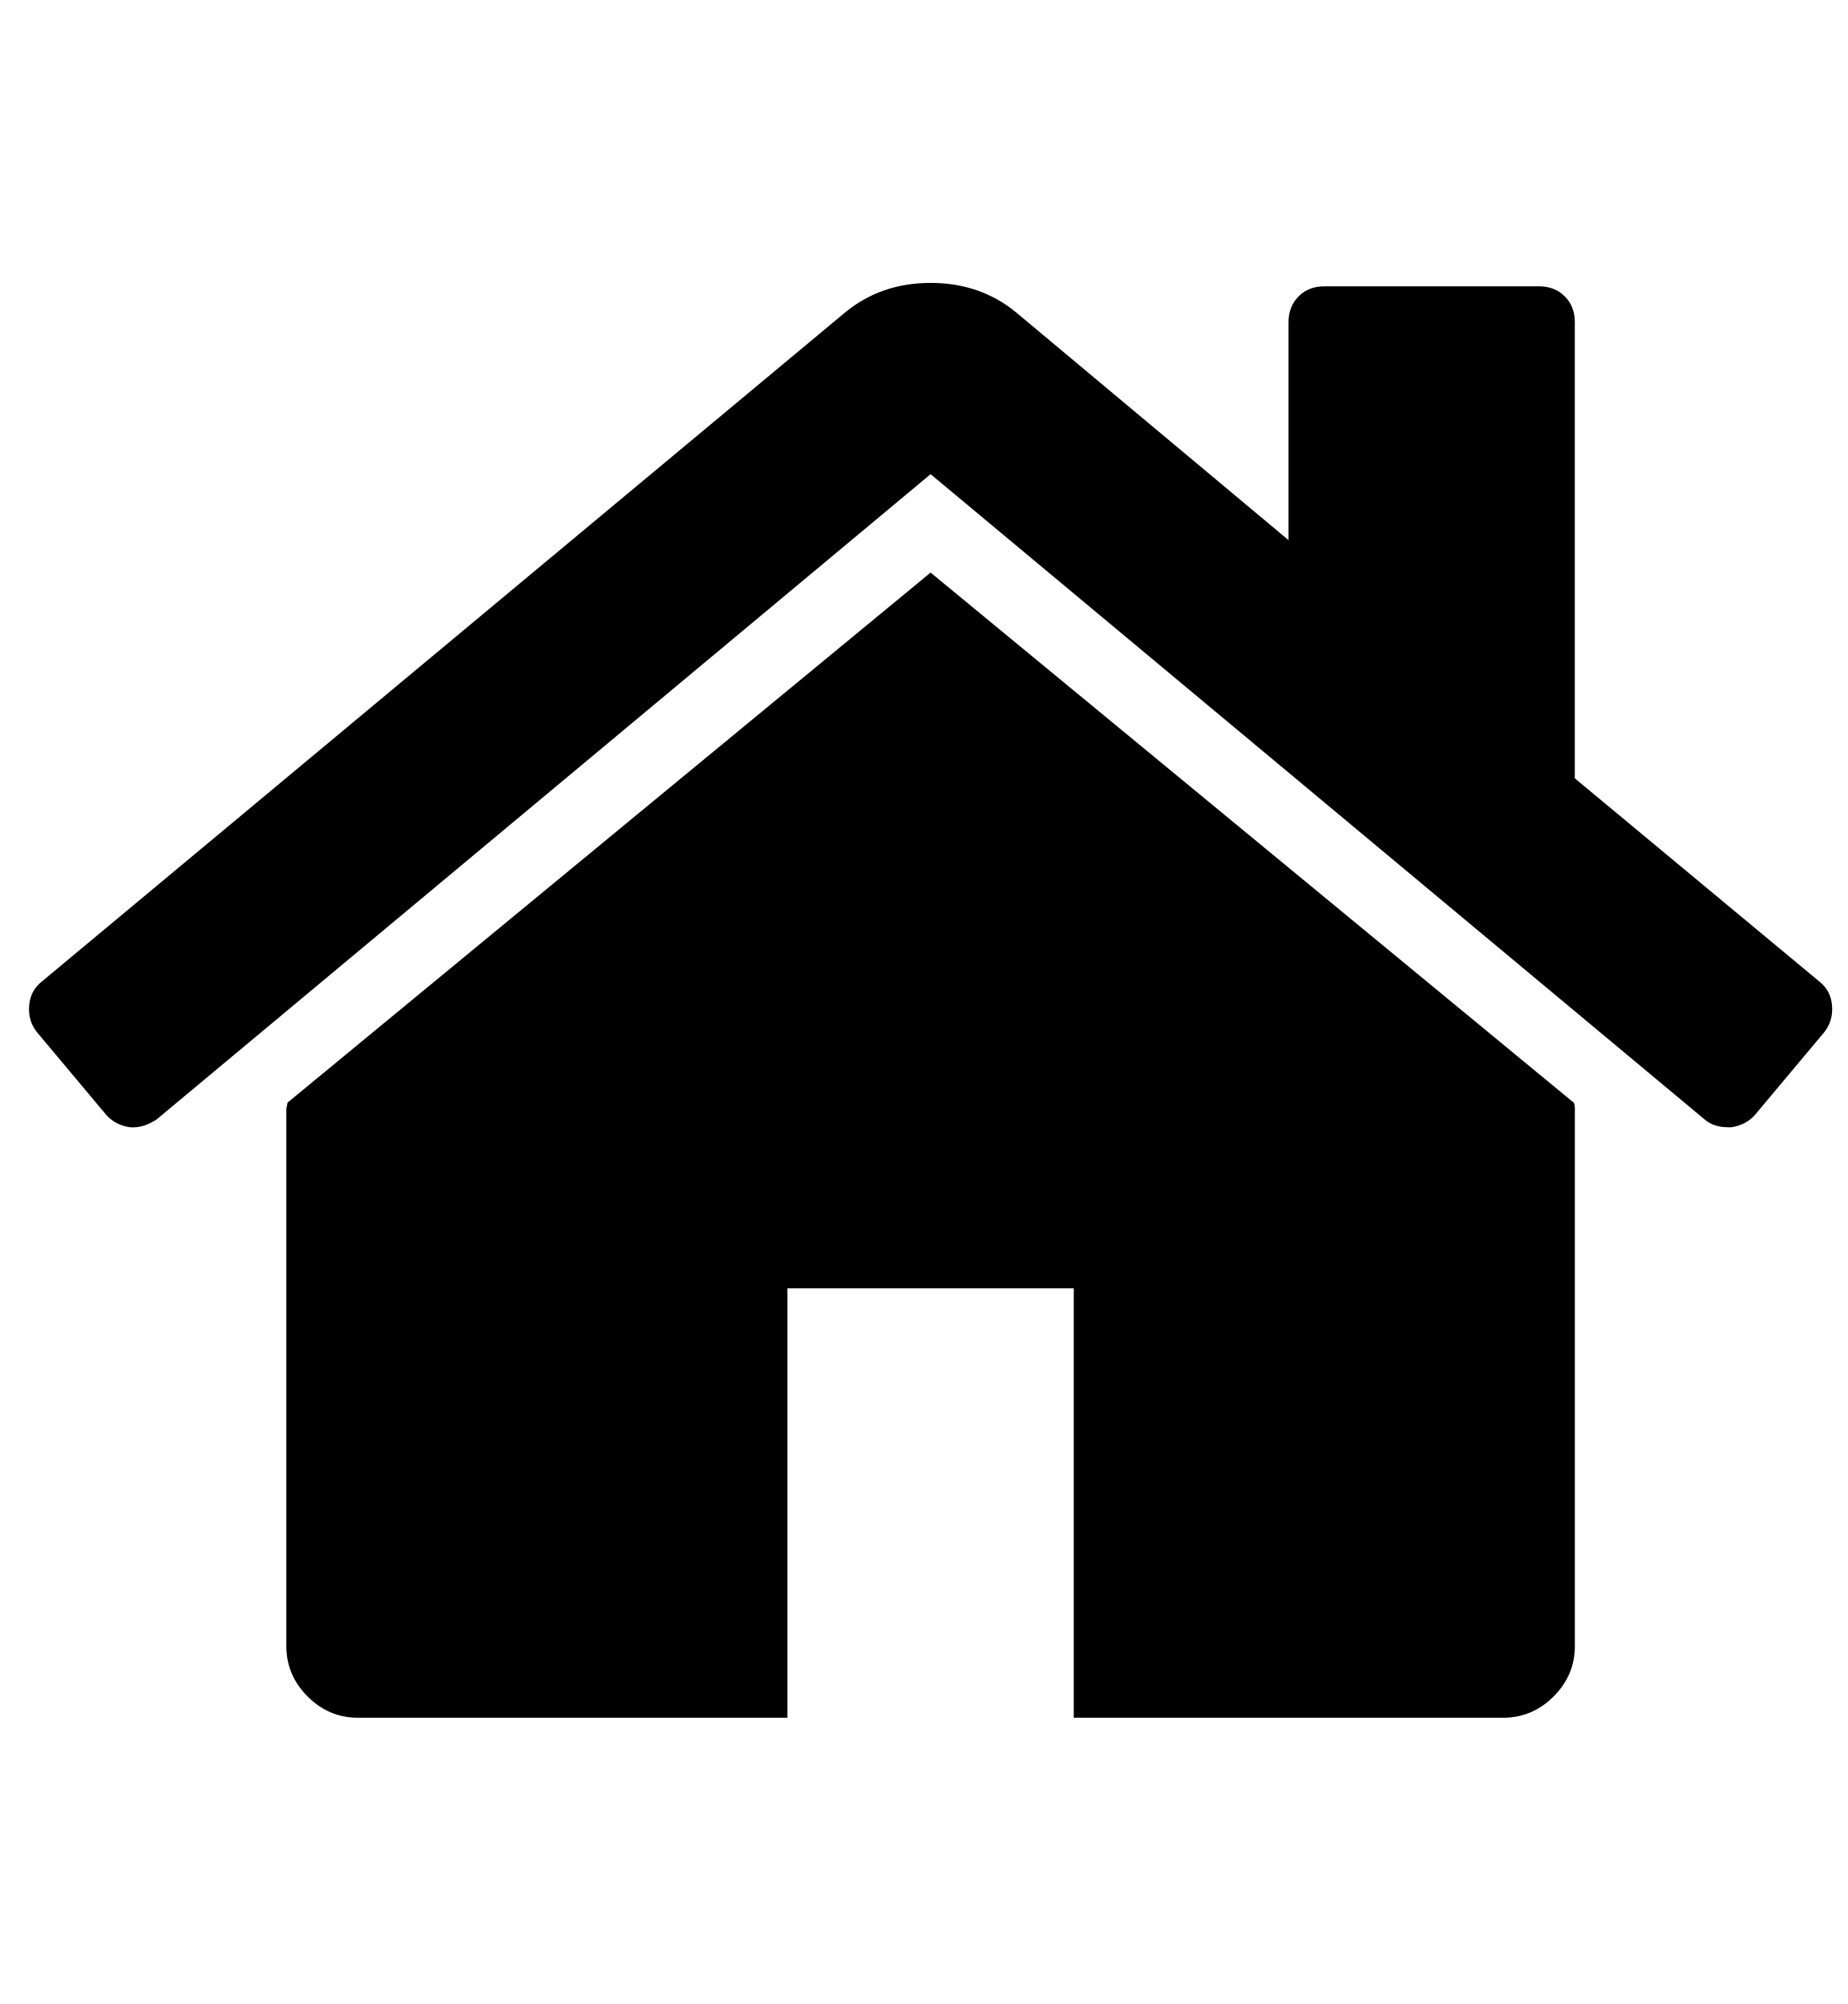
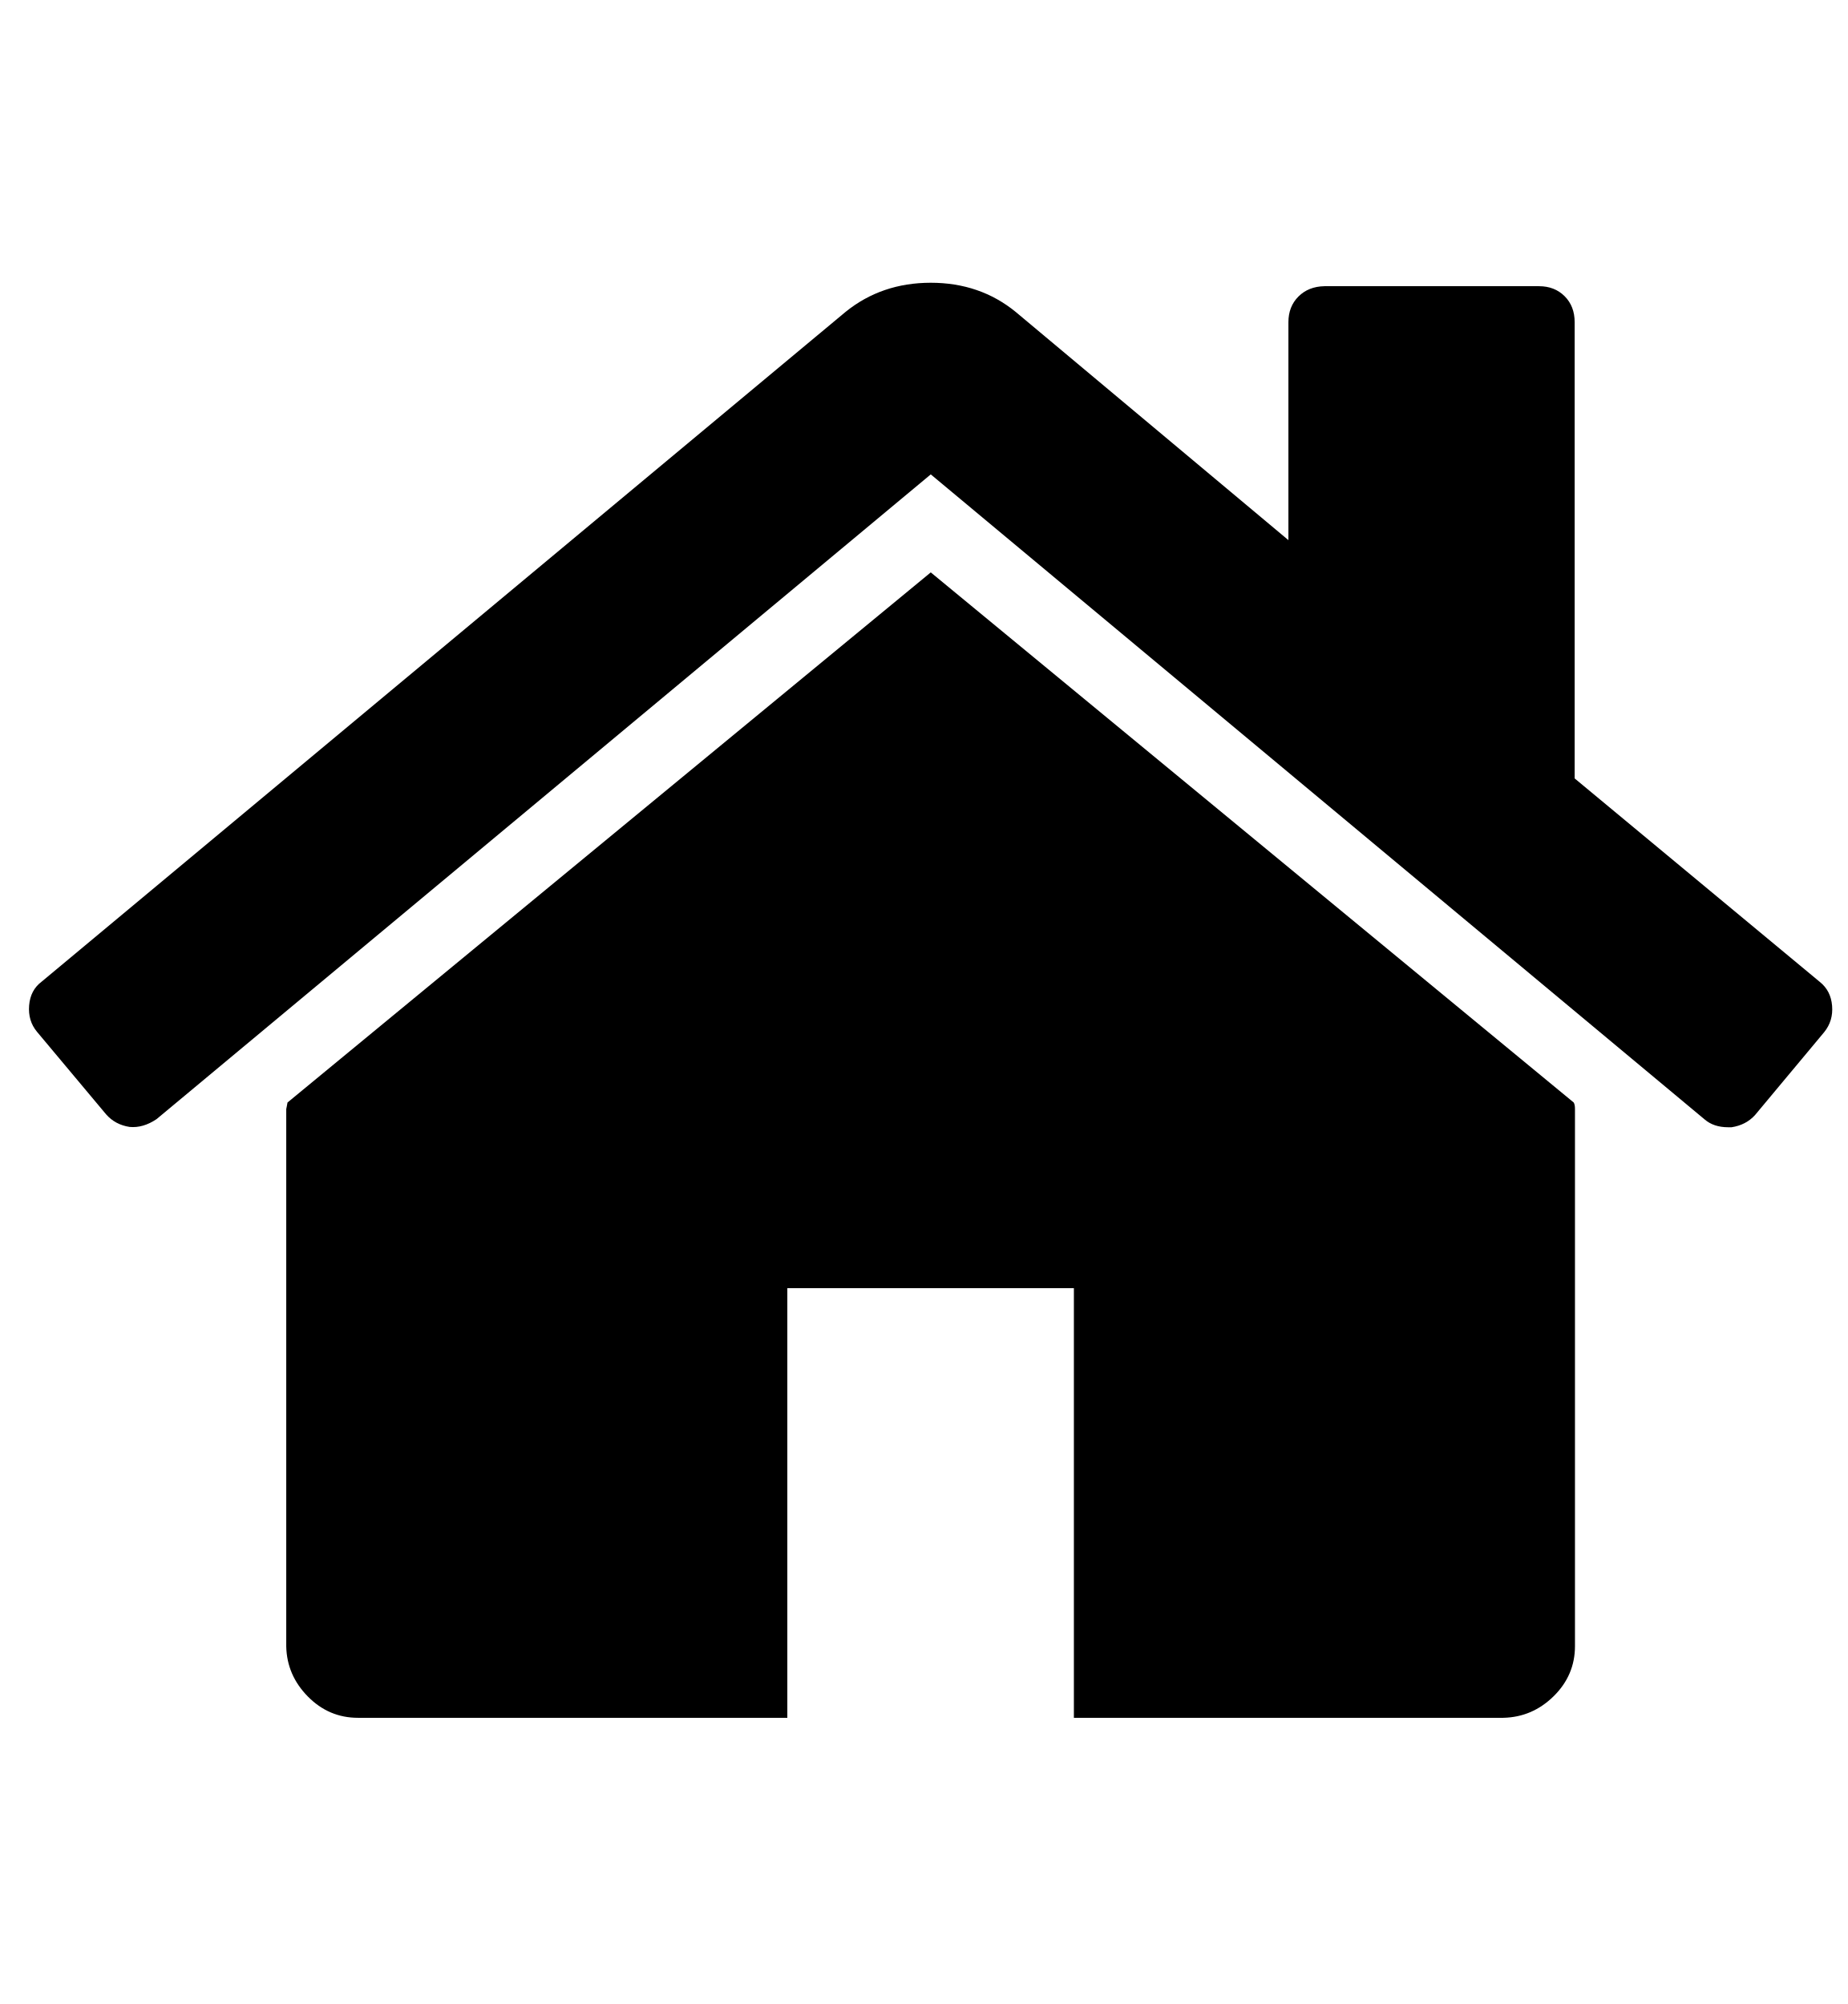
- <svg xmlns="http://www.w3.org/2000/svg" version="1.1" width="59" height="64" viewBox="0 0 59 64">
-   <path d="M50.286 35.429v17.143q0 0.929-0.679 1.607t-1.607 0.679h-13.714v-13.714h-9.143v13.714h-13.714q-0.929 0-1.607-0.679t-0.679-1.607v-17.143q0-0.036 0.018-0.107t0.018-0.107l20.536-16.929 20.536 16.929q0.036 0.071 0.036 0.214zM58.25 32.964l-2.214 2.643q-0.286 0.321-0.75 0.393h-0.107q-0.464 0-0.75-0.25l-24.714-20.607-24.714 20.607q-0.429 0.286-0.857 0.25-0.464-0.071-0.75-0.393l-2.214-2.643q-0.286-0.357-0.25-0.839t0.393-0.768l25.679-21.393q1.143-0.929 2.714-0.929t2.714 0.929l8.714 7.286v-6.964q0-0.5 0.321-0.821t0.821-0.321h6.857q0.5 0 0.821 0.321t0.321 0.821v14.571l7.821 6.5q0.357 0.286 0.393 0.768t-0.25 0.839z" />
+ <svg xmlns="http://www.w3.org/2000/svg" width="59" height="64">
+   <path d="M50.29 35.43v17.14q0 .93-.68 1.6t-1.61.69H34.29V41.14h-9.15v13.72H11.43q-.93 0-1.6-.68t-.69-1.6V35.42l.02-.1.02-.11 20.54-16.93 20.53 16.93q.04.07.04.2zm7.96-2.47l-2.21 2.65q-.29.32-.75.39h-.11q-.46 0-.75-.25l-24.71-20.6L5 35.74q-.43.29-.86.25-.46-.07-.75-.4l-2.21-2.64q-.29-.35-.25-.84t.4-.76L27 9.96q1.15-.93 2.72-.93t2.71.93l8.71 7.29v-6.96q0-.5.32-.82t.83-.33h6.85q.5 0 .82.32t.32.83v14.57l7.83 6.5q.35.28.39.76t-.25.84z" />
</svg>
